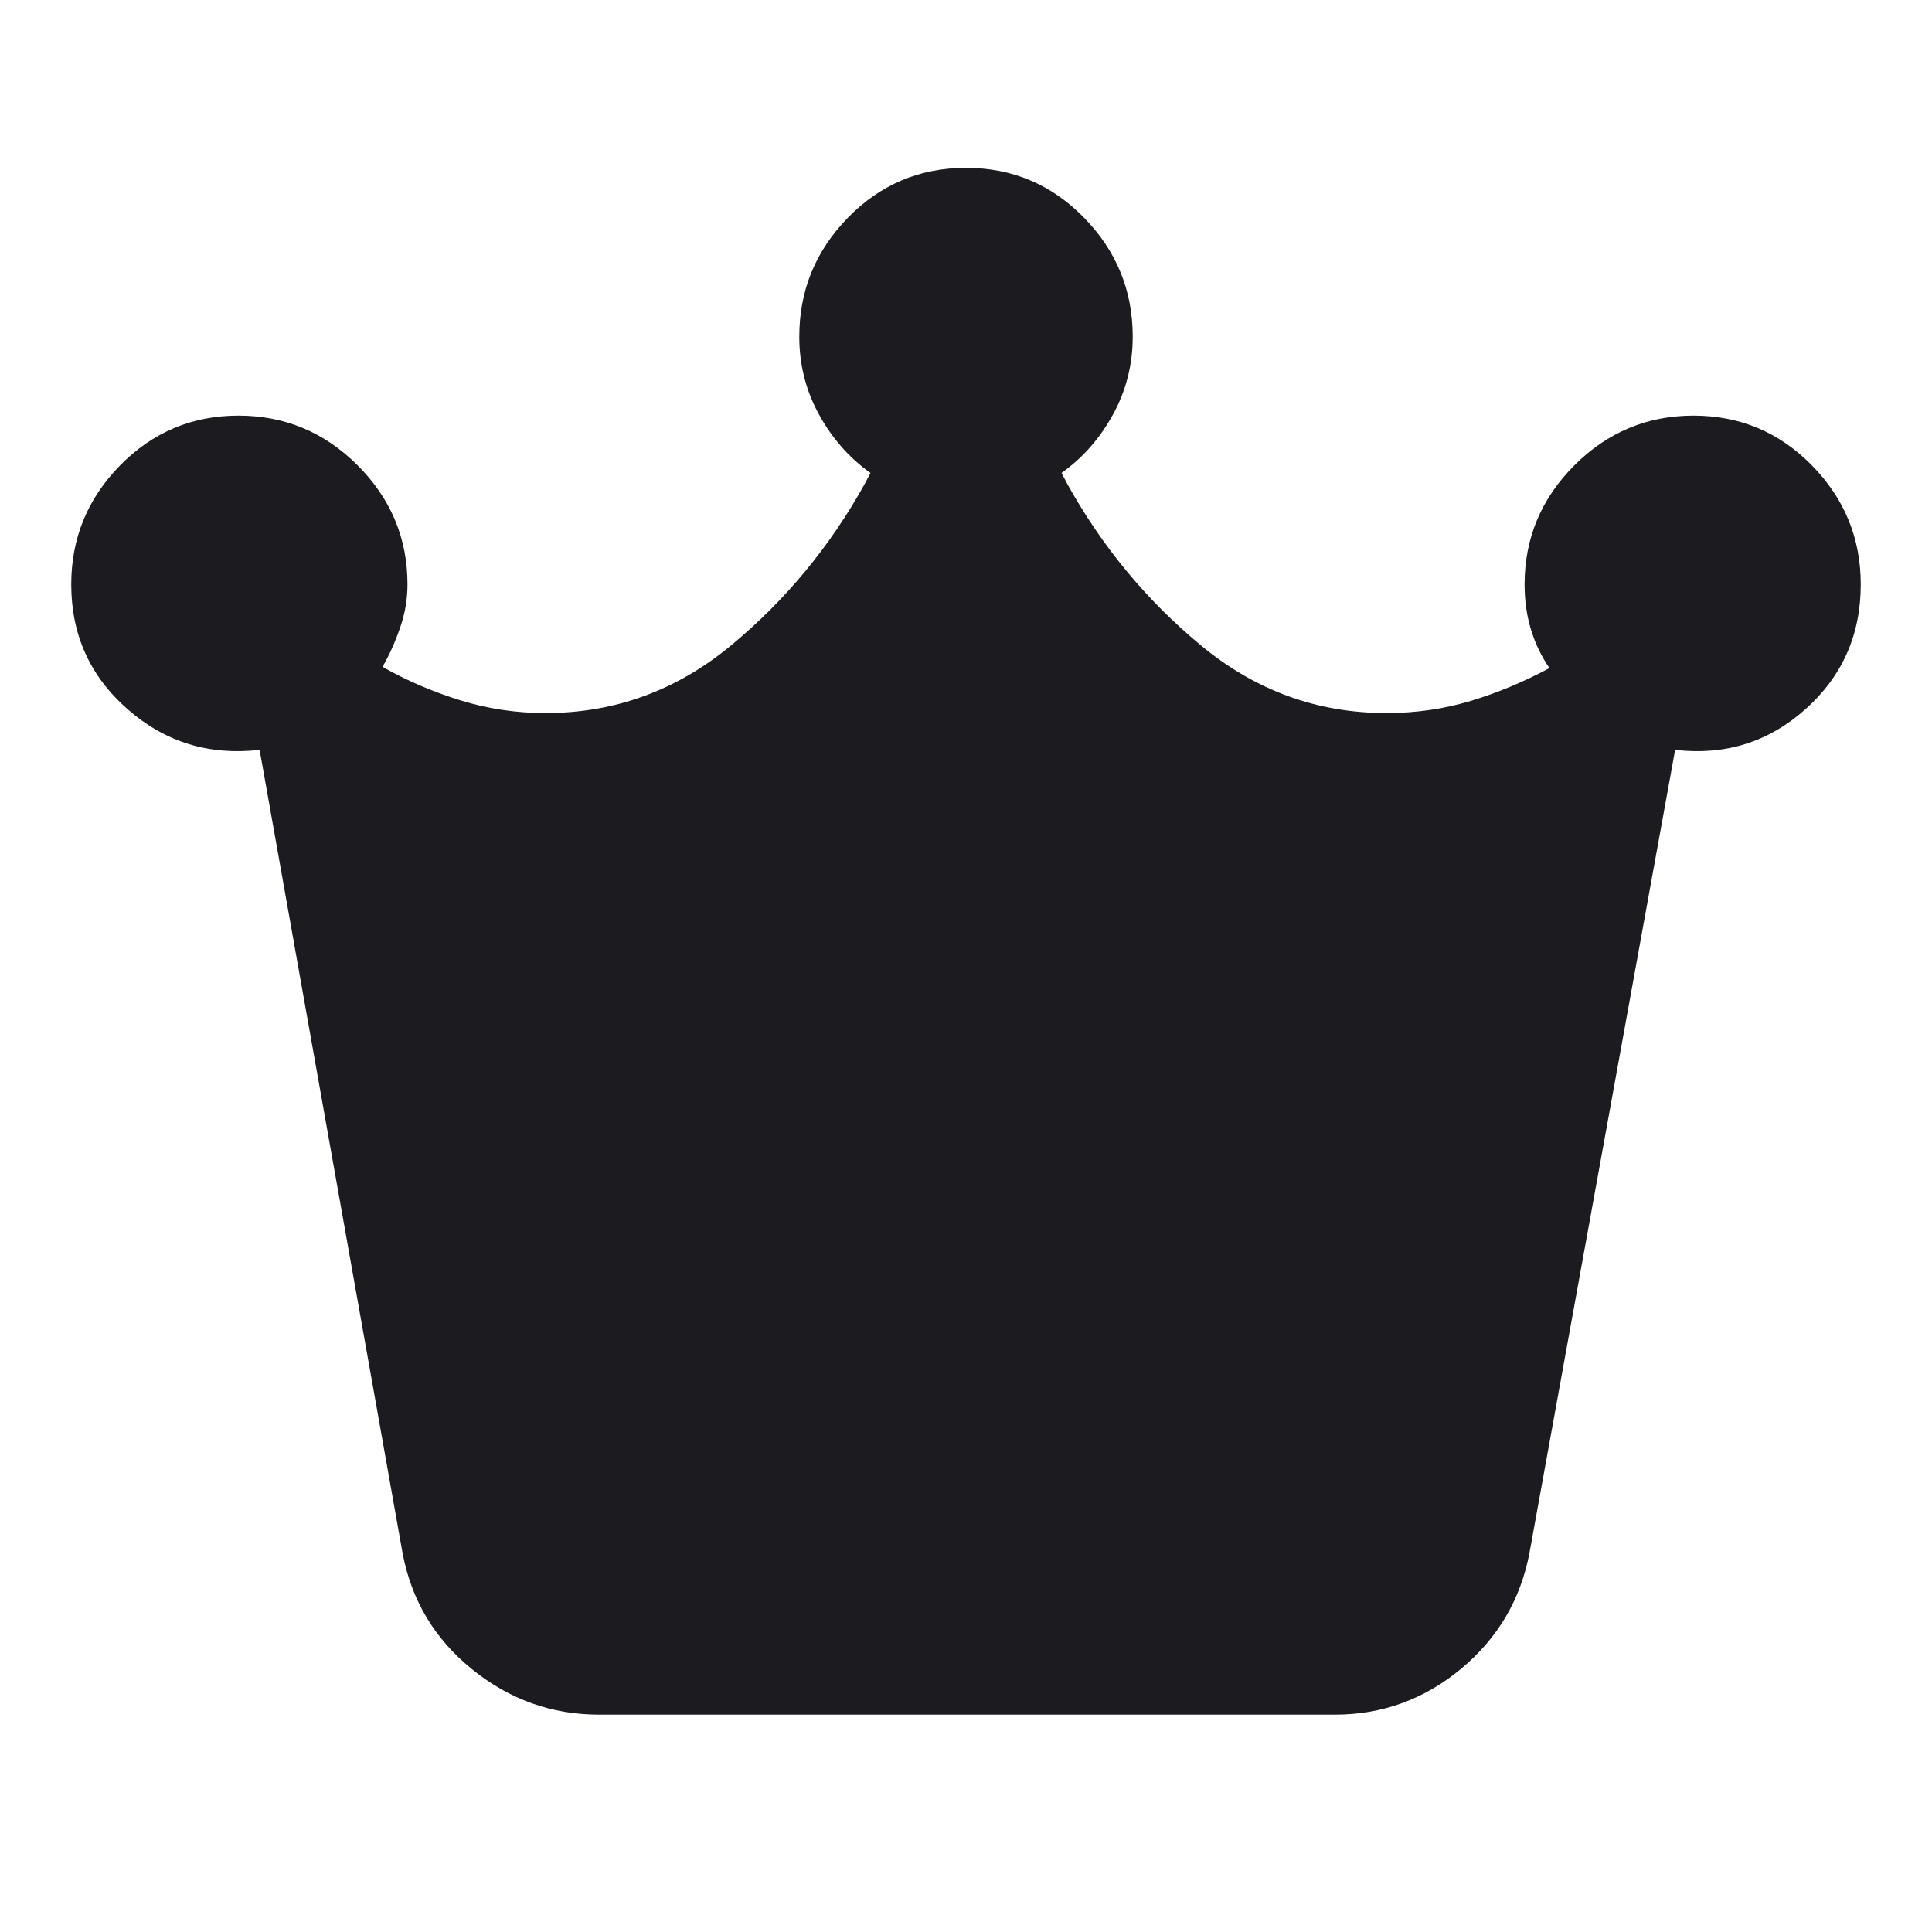
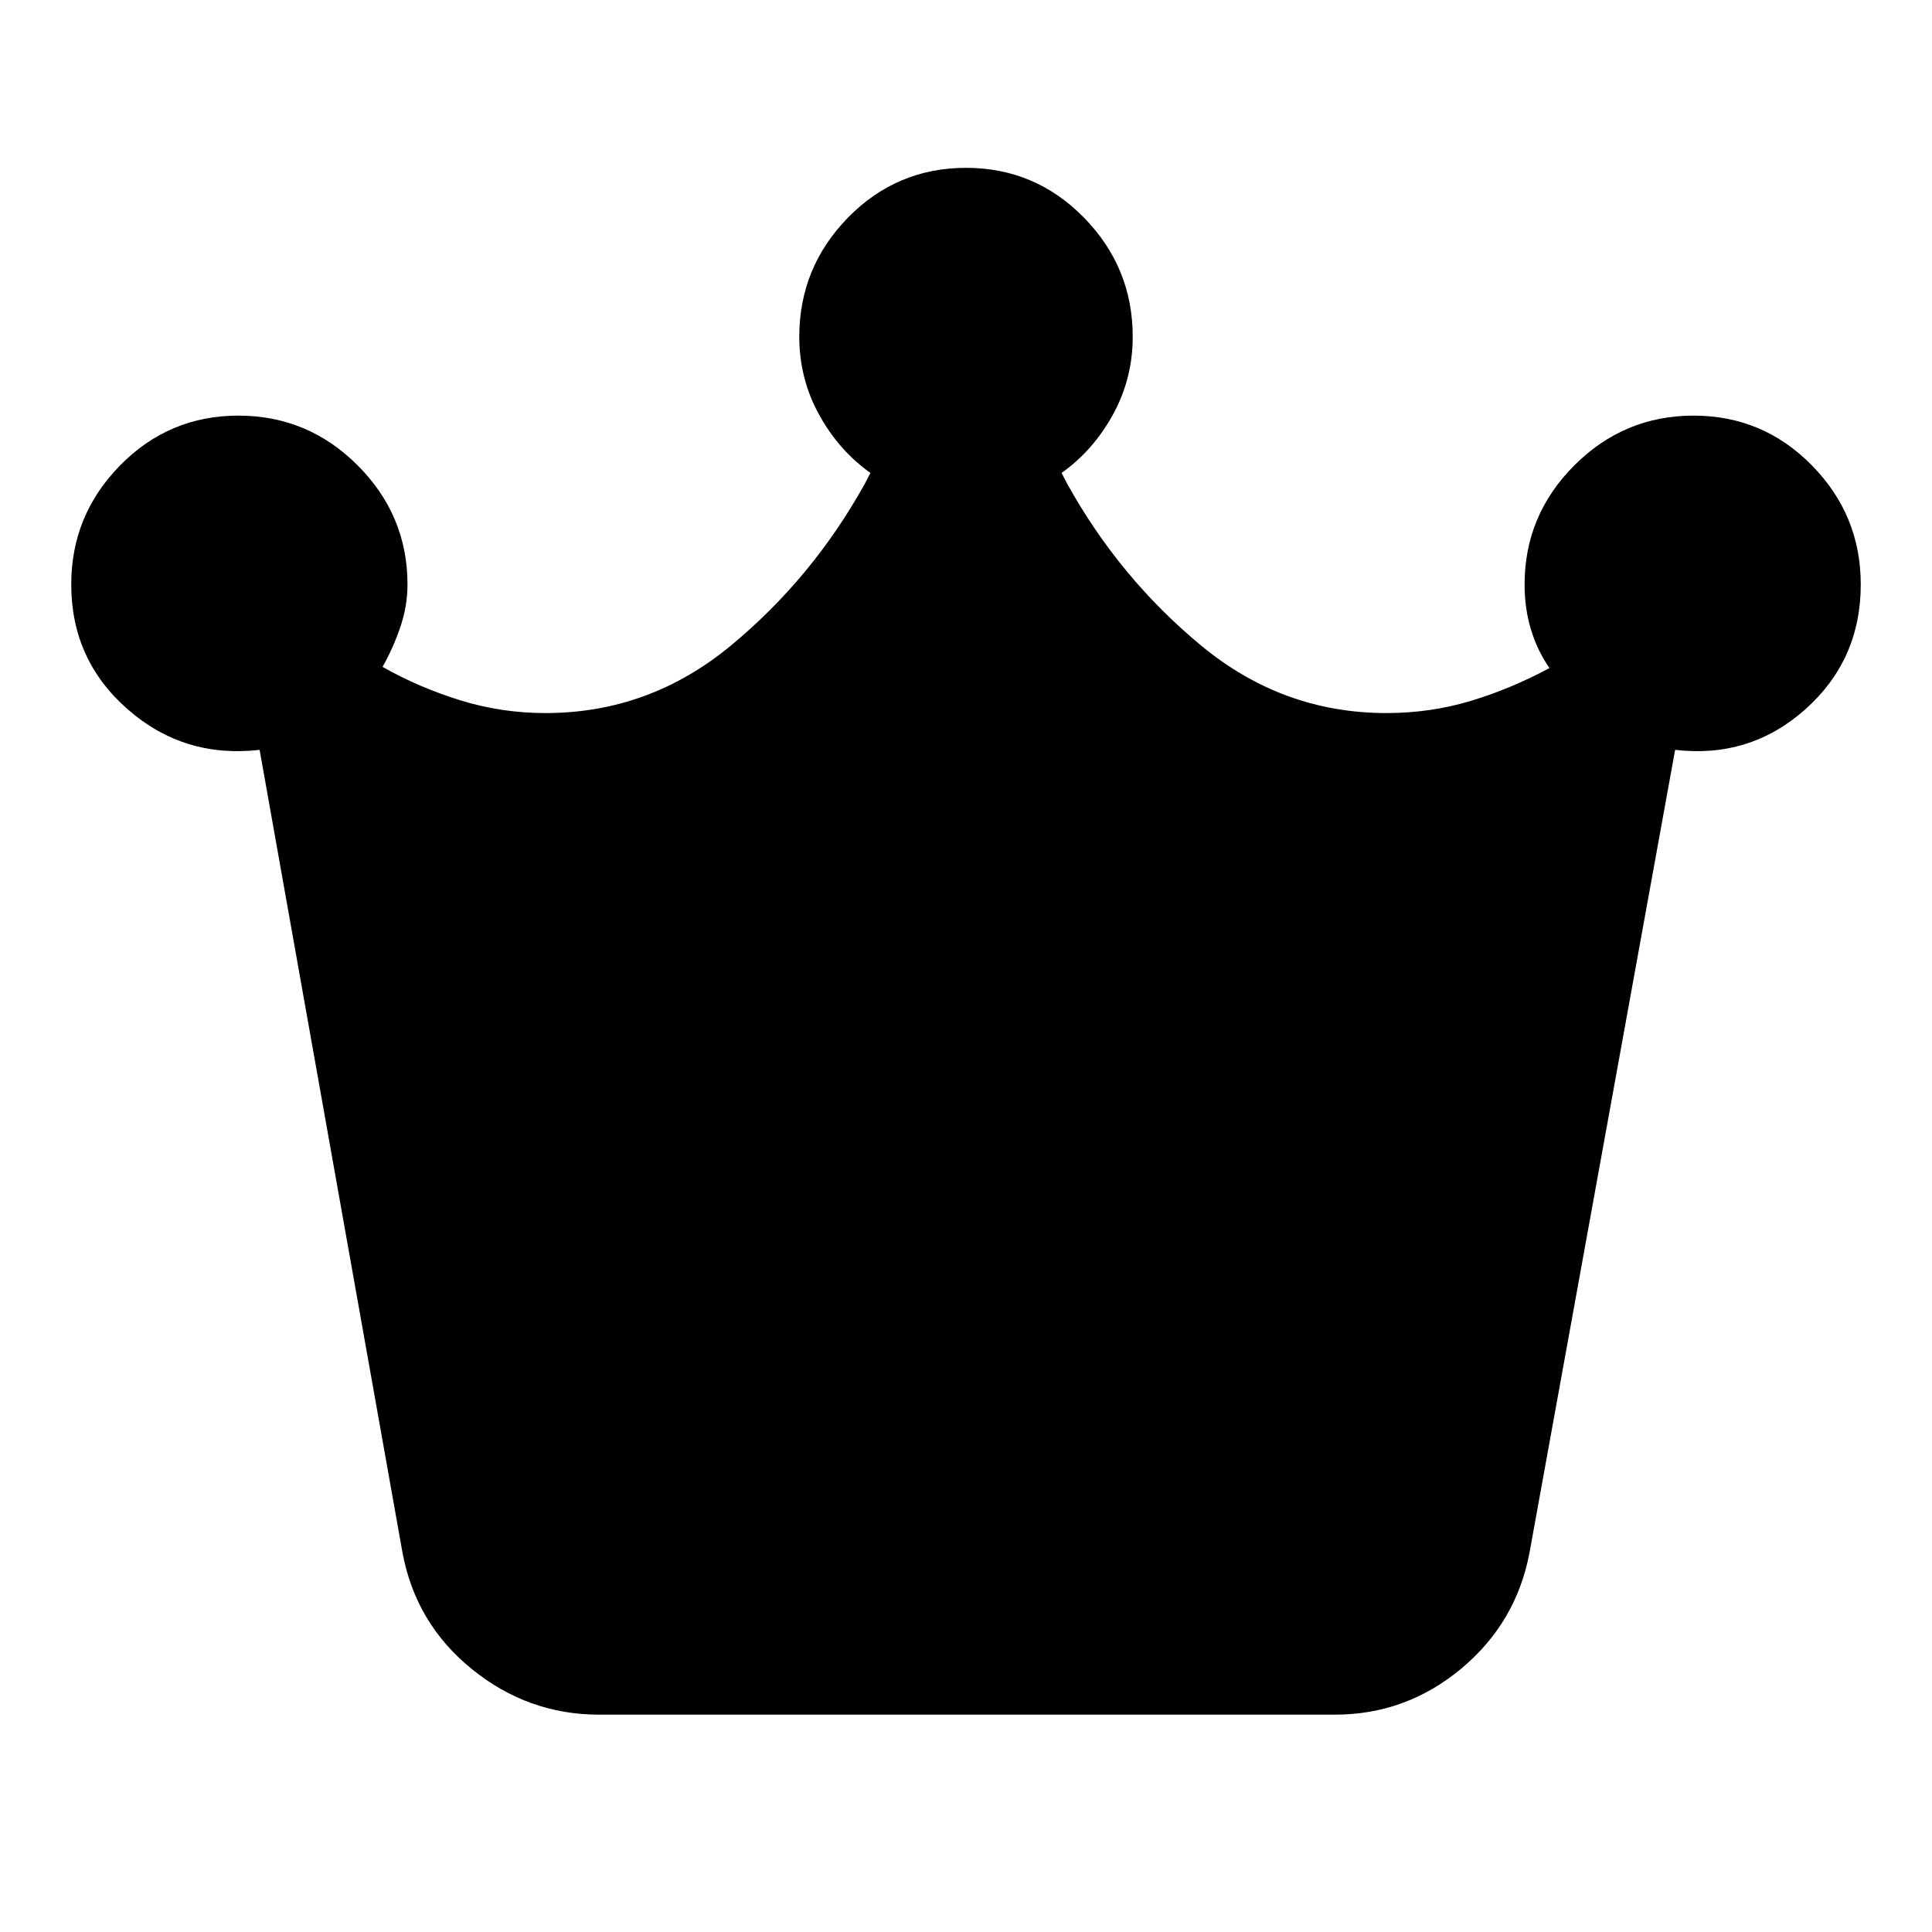
<svg xmlns="http://www.w3.org/2000/svg" width="24" height="24" viewBox="0 0 24 24" fill="none">
-   <path d="M7.442 21.3C6.855 21.3 6.328 21.112 5.863 20.735C5.398 20.359 5.11 19.877 5 19.288L3.225 9.315C2.598 9.387 2.051 9.219 1.585 8.81C1.118 8.401 0.885 7.884 0.885 7.26C0.885 6.686 1.087 6.194 1.492 5.781C1.897 5.369 2.387 5.163 2.962 5.163C3.537 5.163 4.031 5.369 4.443 5.781C4.855 6.194 5.062 6.686 5.062 7.26C5.062 7.443 5.031 7.623 4.969 7.801C4.908 7.978 4.835 8.139 4.752 8.284C5.053 8.455 5.375 8.593 5.717 8.699C6.059 8.805 6.412 8.858 6.775 8.858C7.637 8.858 8.405 8.578 9.081 8.018C9.756 7.459 10.31 6.79 10.742 6.011L10.813 5.875C10.552 5.69 10.339 5.449 10.175 5.151C10.011 4.853 9.929 4.53 9.929 4.183C9.929 3.609 10.131 3.116 10.534 2.703C10.938 2.291 11.427 2.085 12 2.085C12.573 2.085 13.061 2.291 13.465 2.703C13.869 3.116 14.071 3.609 14.071 4.183C14.071 4.53 13.989 4.853 13.825 5.151C13.661 5.449 13.448 5.69 13.187 5.875L13.258 6.011C13.69 6.79 14.244 7.459 14.919 8.018C15.595 8.578 16.363 8.858 17.225 8.858C17.588 8.858 17.937 8.807 18.27 8.707C18.604 8.606 18.93 8.47 19.248 8.299C19.148 8.155 19.071 7.995 19.018 7.82C18.965 7.645 18.939 7.458 18.939 7.26C18.939 6.686 19.145 6.194 19.557 5.781C19.969 5.369 20.463 5.163 21.038 5.163C21.613 5.163 22.103 5.369 22.508 5.781C22.913 6.194 23.115 6.686 23.115 7.26C23.115 7.884 22.886 8.401 22.428 8.81C21.969 9.219 21.43 9.387 20.809 9.315L19 19.288C18.89 19.87 18.606 20.351 18.149 20.731C17.692 21.11 17.17 21.3 16.583 21.3H7.442Z" fill="#1C1B1F" />
+   <path d="M7.442 21.3C6.855 21.3 6.328 21.112 5.863 20.735C5.398 20.359 5.11 19.877 5 19.288L3.225 9.315C2.598 9.387 2.051 9.219 1.585 8.81C1.118 8.401 0.885 7.884 0.885 7.26C0.885 6.686 1.087 6.194 1.492 5.781C1.897 5.369 2.387 5.163 2.962 5.163C3.537 5.163 4.031 5.369 4.443 5.781C4.855 6.194 5.062 6.686 5.062 7.26C5.062 7.443 5.031 7.623 4.969 7.801C4.908 7.978 4.835 8.139 4.752 8.284C5.053 8.455 5.375 8.593 5.717 8.699C6.059 8.805 6.412 8.858 6.775 8.858C7.637 8.858 8.405 8.578 9.081 8.018C9.756 7.459 10.31 6.79 10.742 6.011L10.813 5.875C10.552 5.69 10.339 5.449 10.175 5.151C10.011 4.853 9.929 4.53 9.929 4.183C9.929 3.609 10.131 3.116 10.534 2.703C10.938 2.291 11.427 2.085 12 2.085C12.573 2.085 13.061 2.291 13.465 2.703C13.869 3.116 14.071 3.609 14.071 4.183C14.071 4.53 13.989 4.853 13.825 5.151C13.661 5.449 13.448 5.69 13.187 5.875L13.258 6.011C13.69 6.79 14.244 7.459 14.919 8.018C15.595 8.578 16.363 8.858 17.225 8.858C17.588 8.858 17.937 8.807 18.27 8.707C18.604 8.606 18.93 8.47 19.248 8.299C19.148 8.155 19.071 7.995 19.018 7.82C18.965 7.645 18.939 7.458 18.939 7.26C18.939 6.686 19.145 6.194 19.557 5.781C19.969 5.369 20.463 5.163 21.038 5.163C21.613 5.163 22.103 5.369 22.508 5.781C22.913 6.194 23.115 6.686 23.115 7.26C23.115 7.884 22.886 8.401 22.428 8.81C21.969 9.219 21.43 9.387 20.809 9.315L19 19.288C18.89 19.87 18.606 20.351 18.149 20.731C17.692 21.11 17.17 21.3 16.583 21.3H7.442Z" fill="currentColor" />
</svg>
